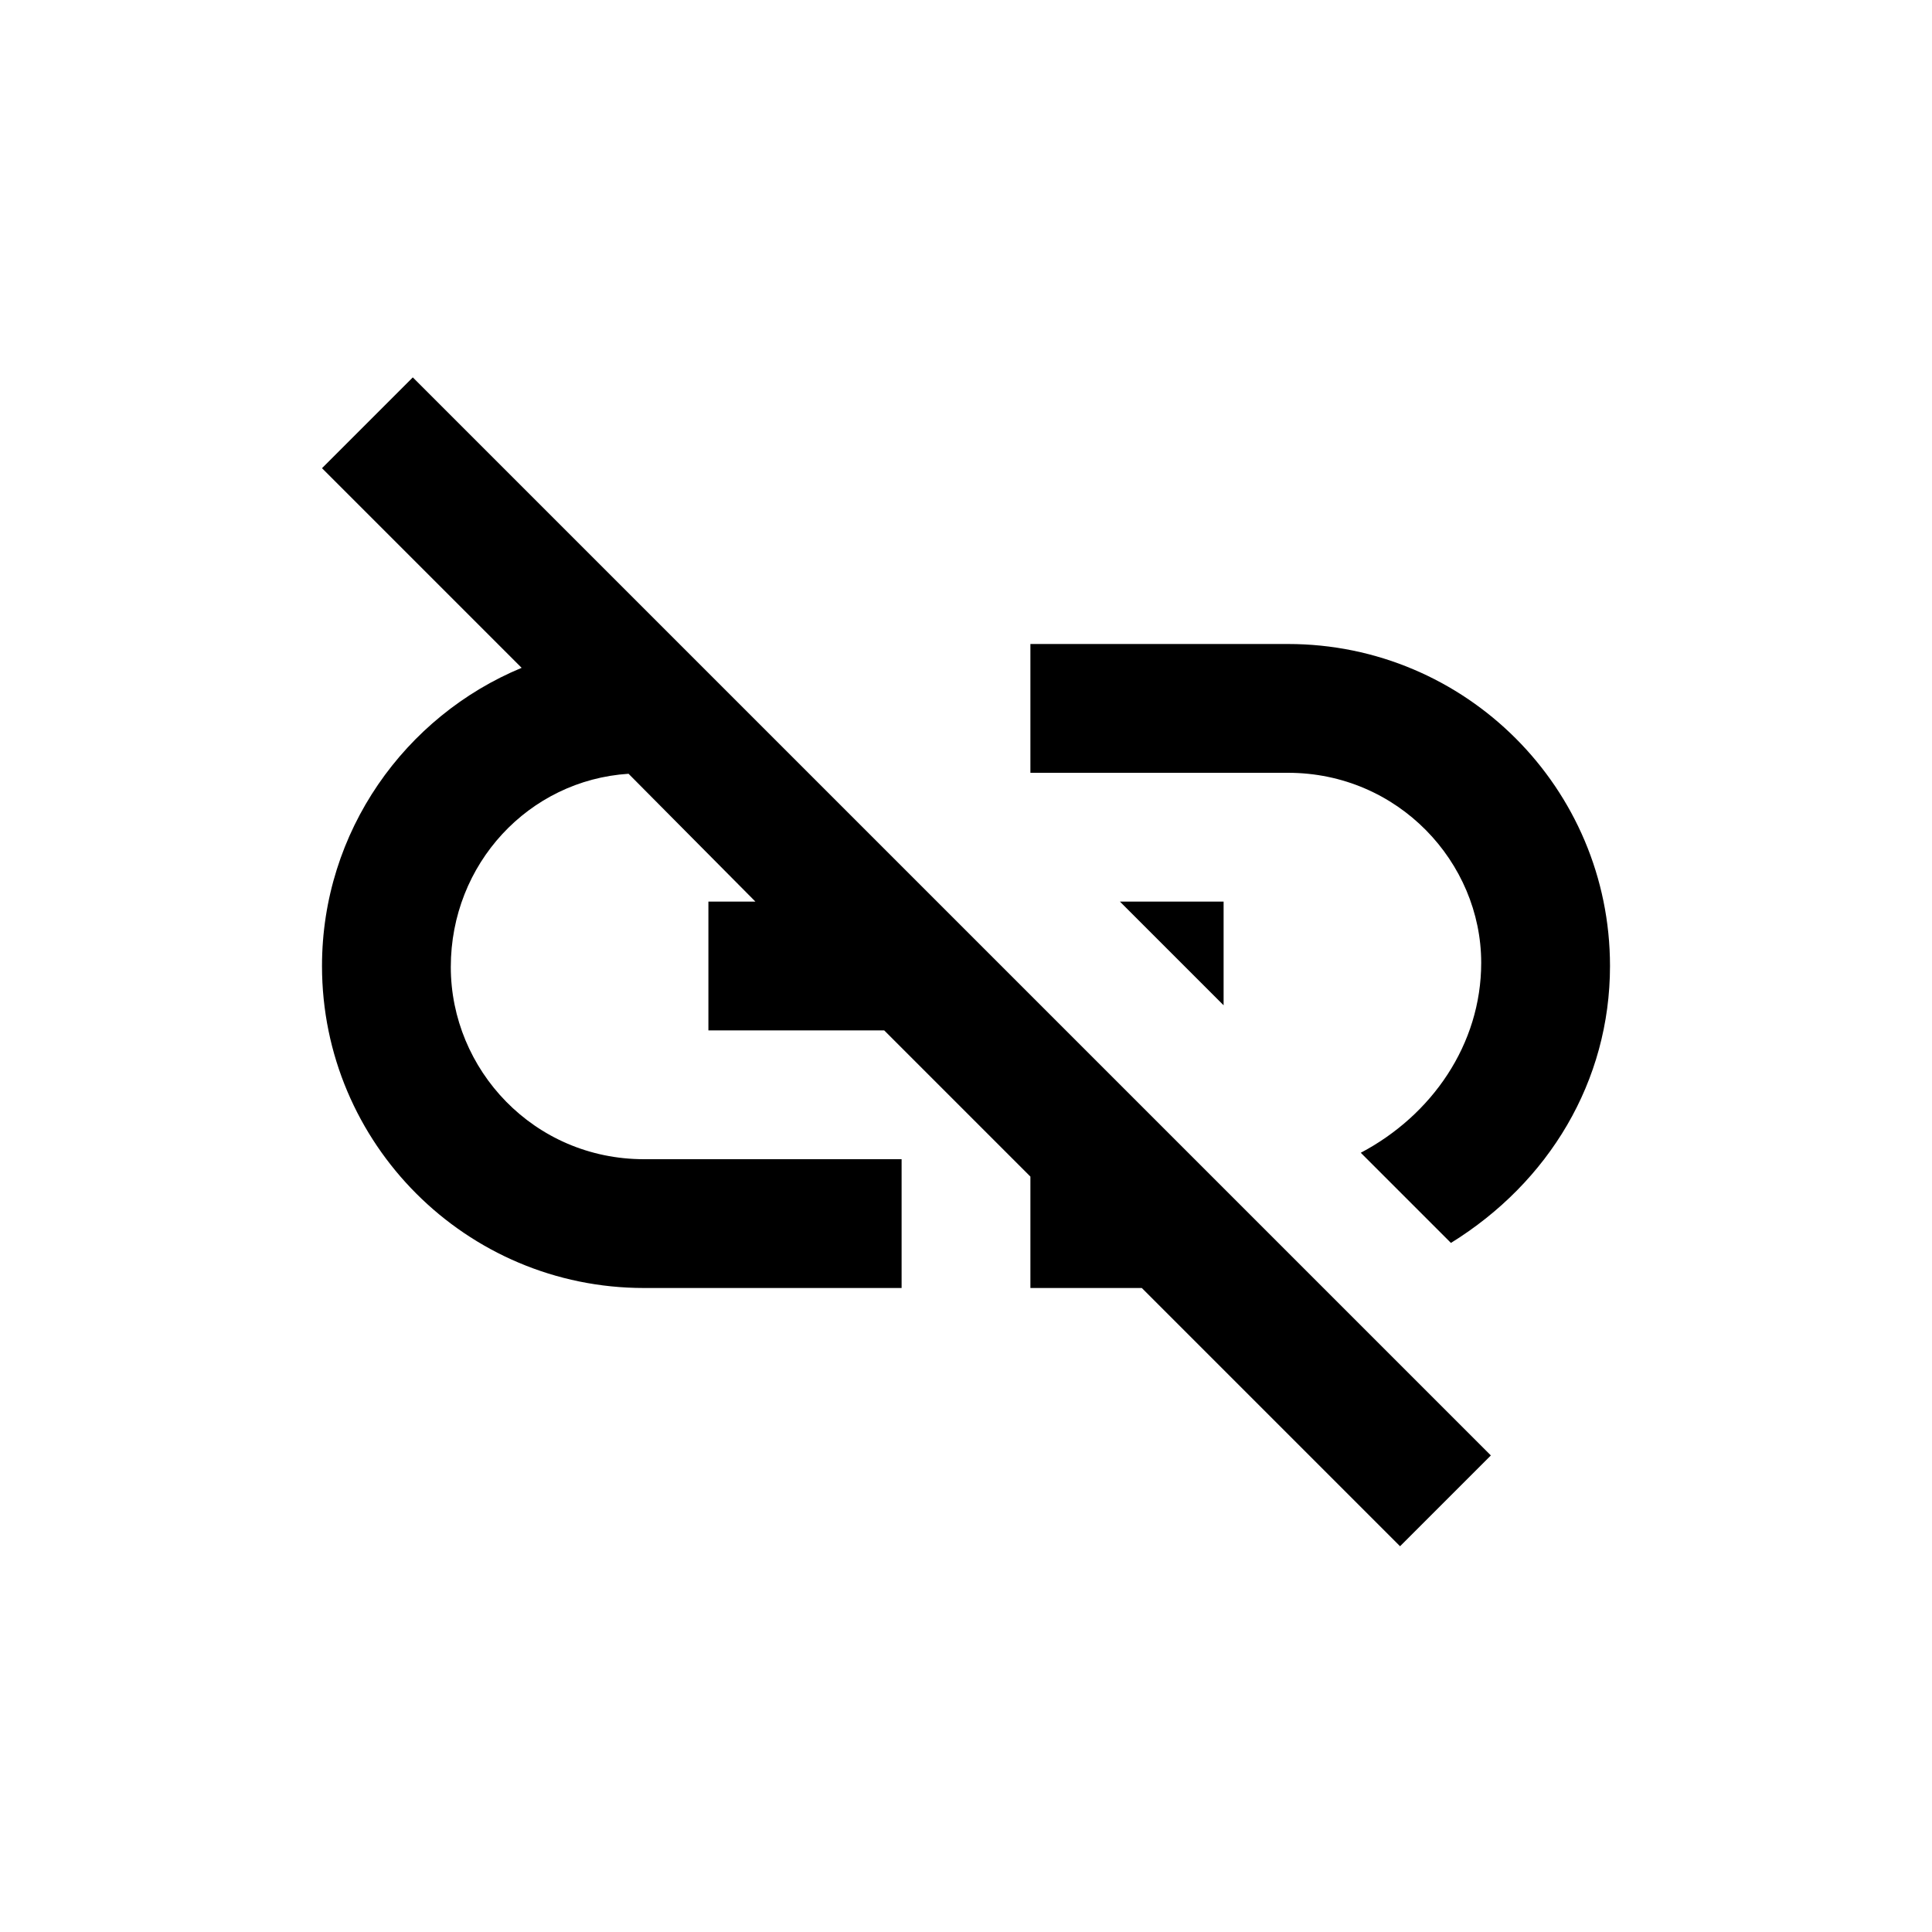
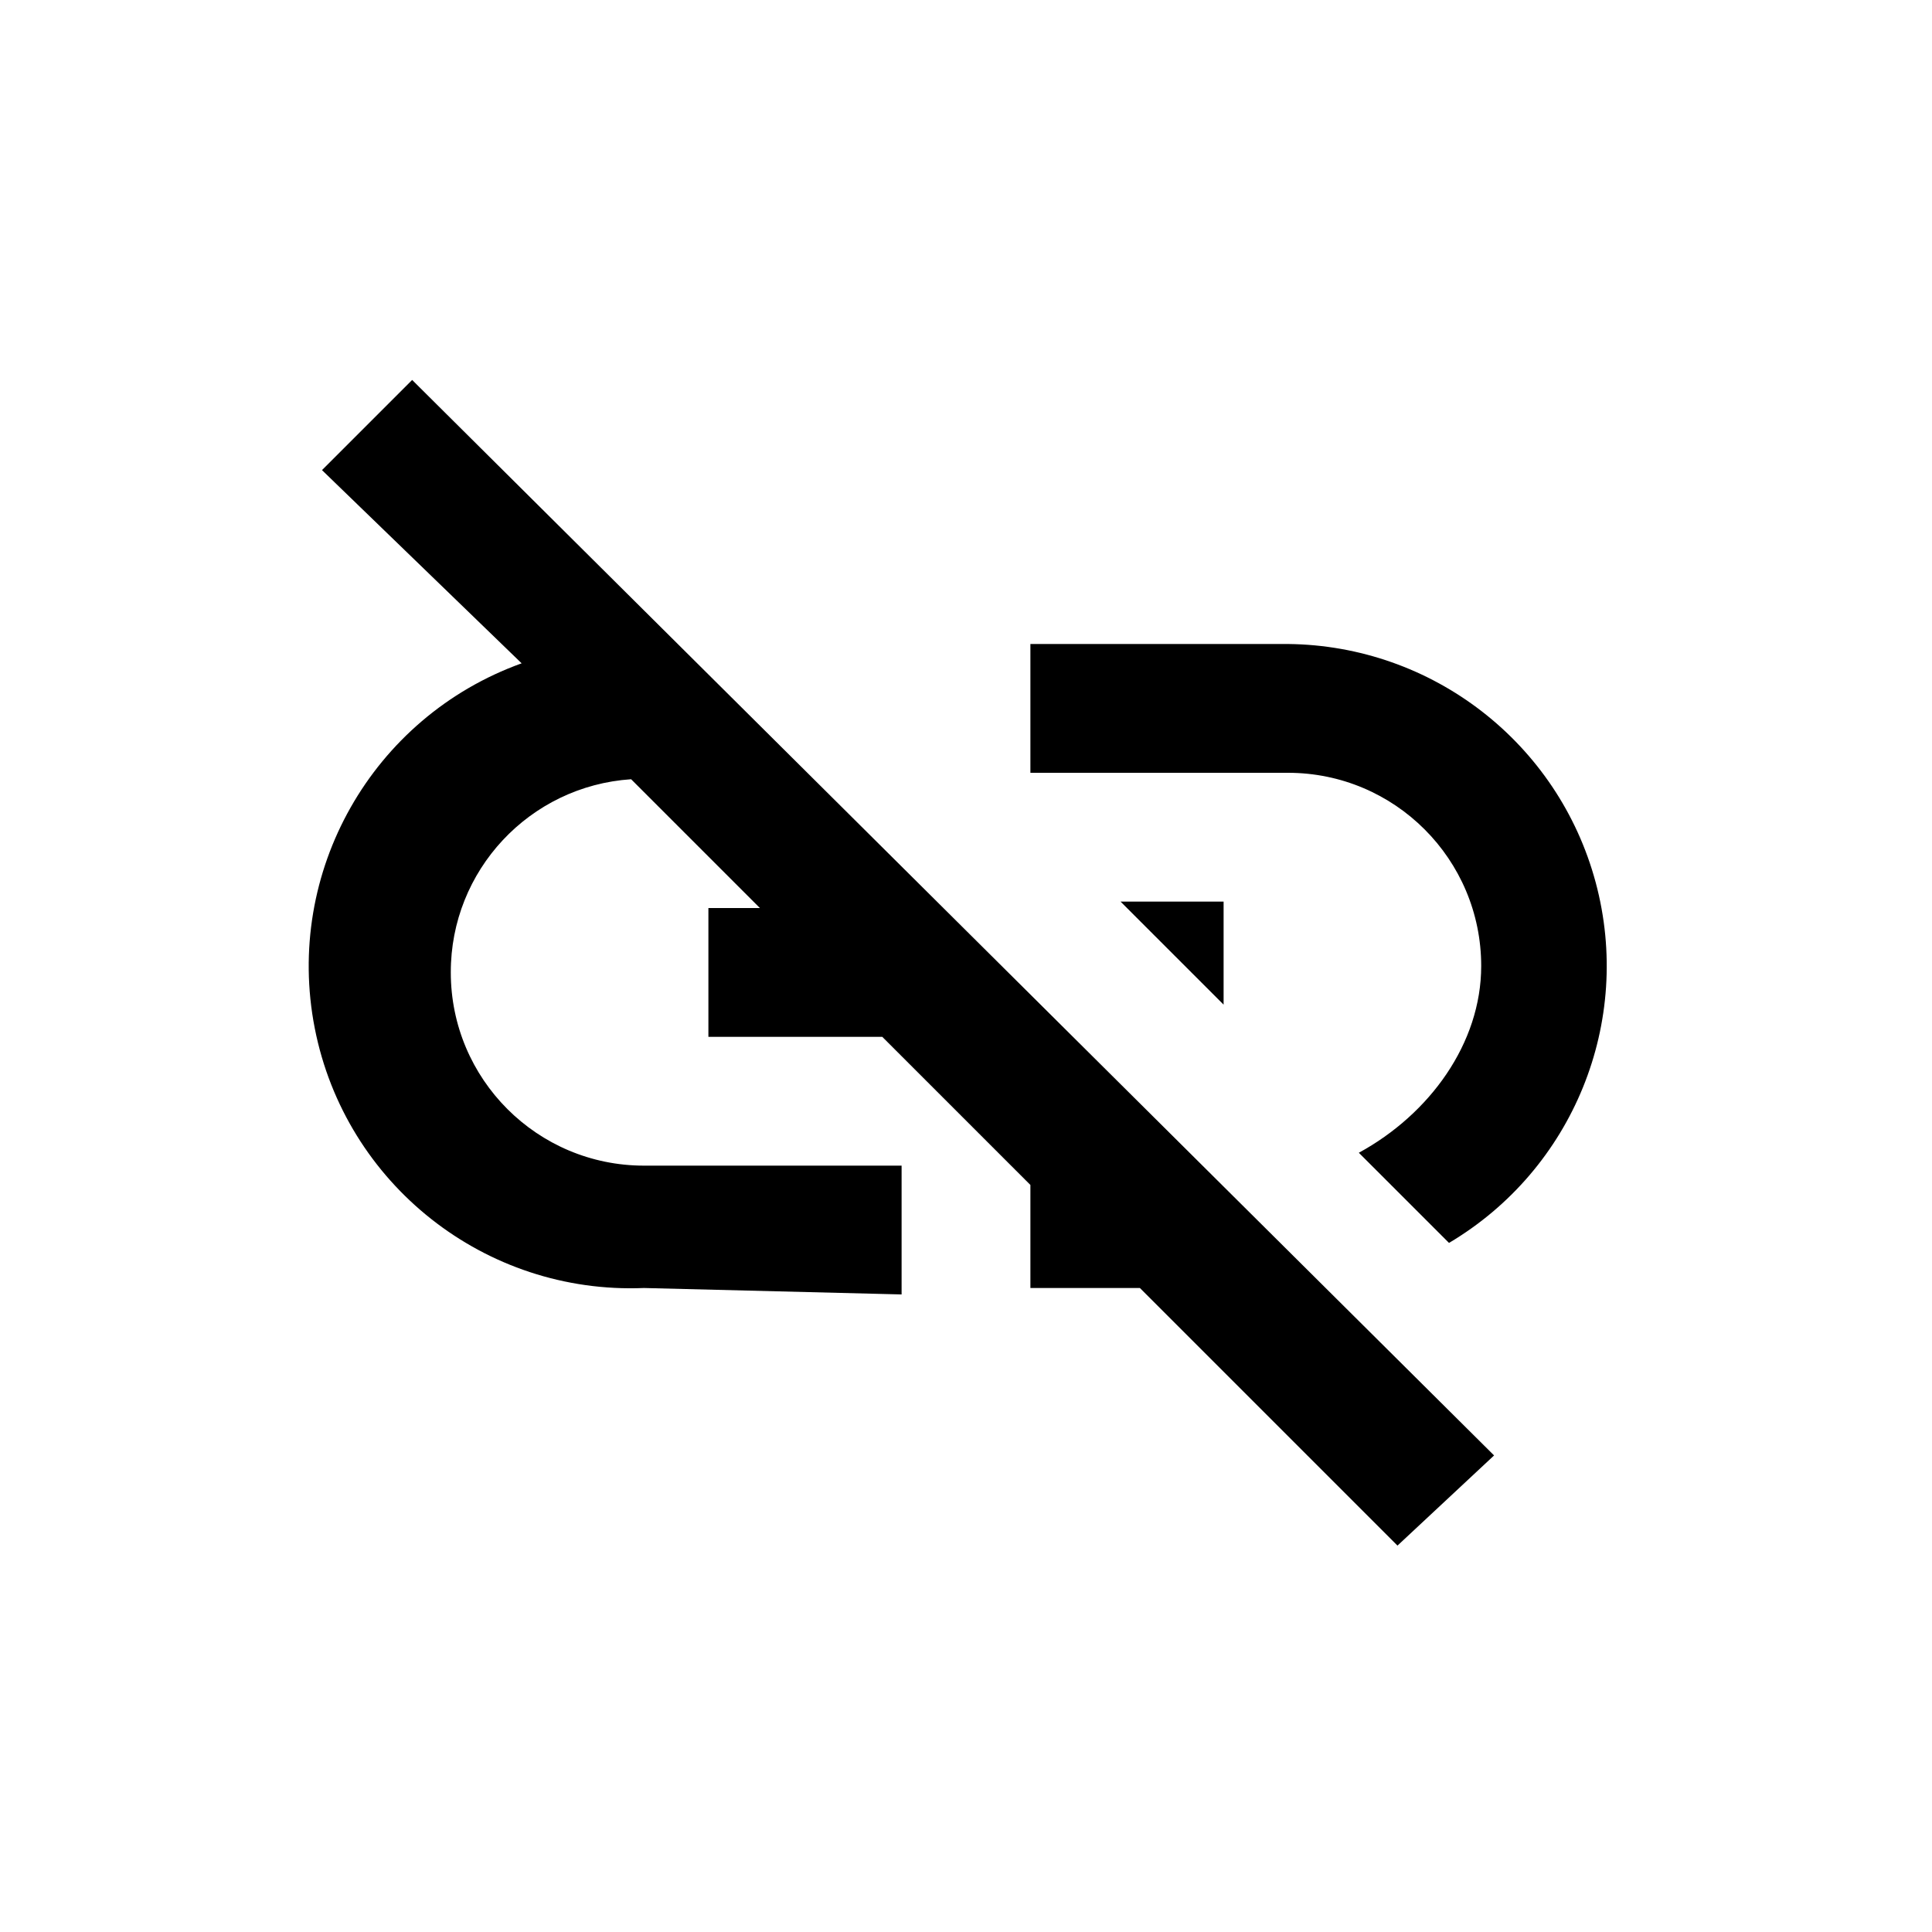
<svg xmlns="http://www.w3.org/2000/svg" width="30" height="30">
-   <g>
-     <g>
-       <path d="m17.39,14l1.61,1.61l0,-1.61l-1.61,0zm2.61,-4l-4,0l0,2l4,0c1.71,0 3,1.39 3,2.95c0,1.27 -0.77,2.37 -1.87,2.95l1.4,1.4c1.52,-0.94 2.47,-2.51 2.47,-4.3c0,-2.76 -2.24,-5 -5,-5zm-15,-2.73l3.1,3.1c-1.81,0.75 -3.1,2.54 -3.1,4.63c0,2.76 2.24,5 5,5l4,0l0,-2l-4,0c-1.71,0 -3,-1.39 -3,-2.985c0,-1.6 1.21,-2.9 2.76,-3l1.97,1.985l-0.73,0l0,2l2.73,0l2.27,2.27l0,1.73l1.73,0l4.01,4.01l1.41,-1.41l-16.74,-16.74l-1.41,1.41z" fill="#000" />
-       <path d="m3,3l24,0l0,24l-24,0l0,-24z" fill="none" />
-     </g>
-   </g>
+   <path d="M17.4 14l1.6 1.6V14h-1.6zm2.6-4h-4v2h4a3 3 0 013 3c0 1.2-.8 2.3-1.9 2.9l1.4 1.4A5 5 0 0020 10zM5 7.3l3.1 3A5 5 0 0010 20l4 .1v-2h-4a3 3 0 01-3-3 3 3 0 012.8-3l2 2H11v2h2.7l2.3 2.3V20h1.7l4 4 1.5-1.4L6.4 5.9 5 7.3z" />
+   <path d="M3 3h24v24H3V3z" fill="none" />
</svg>
